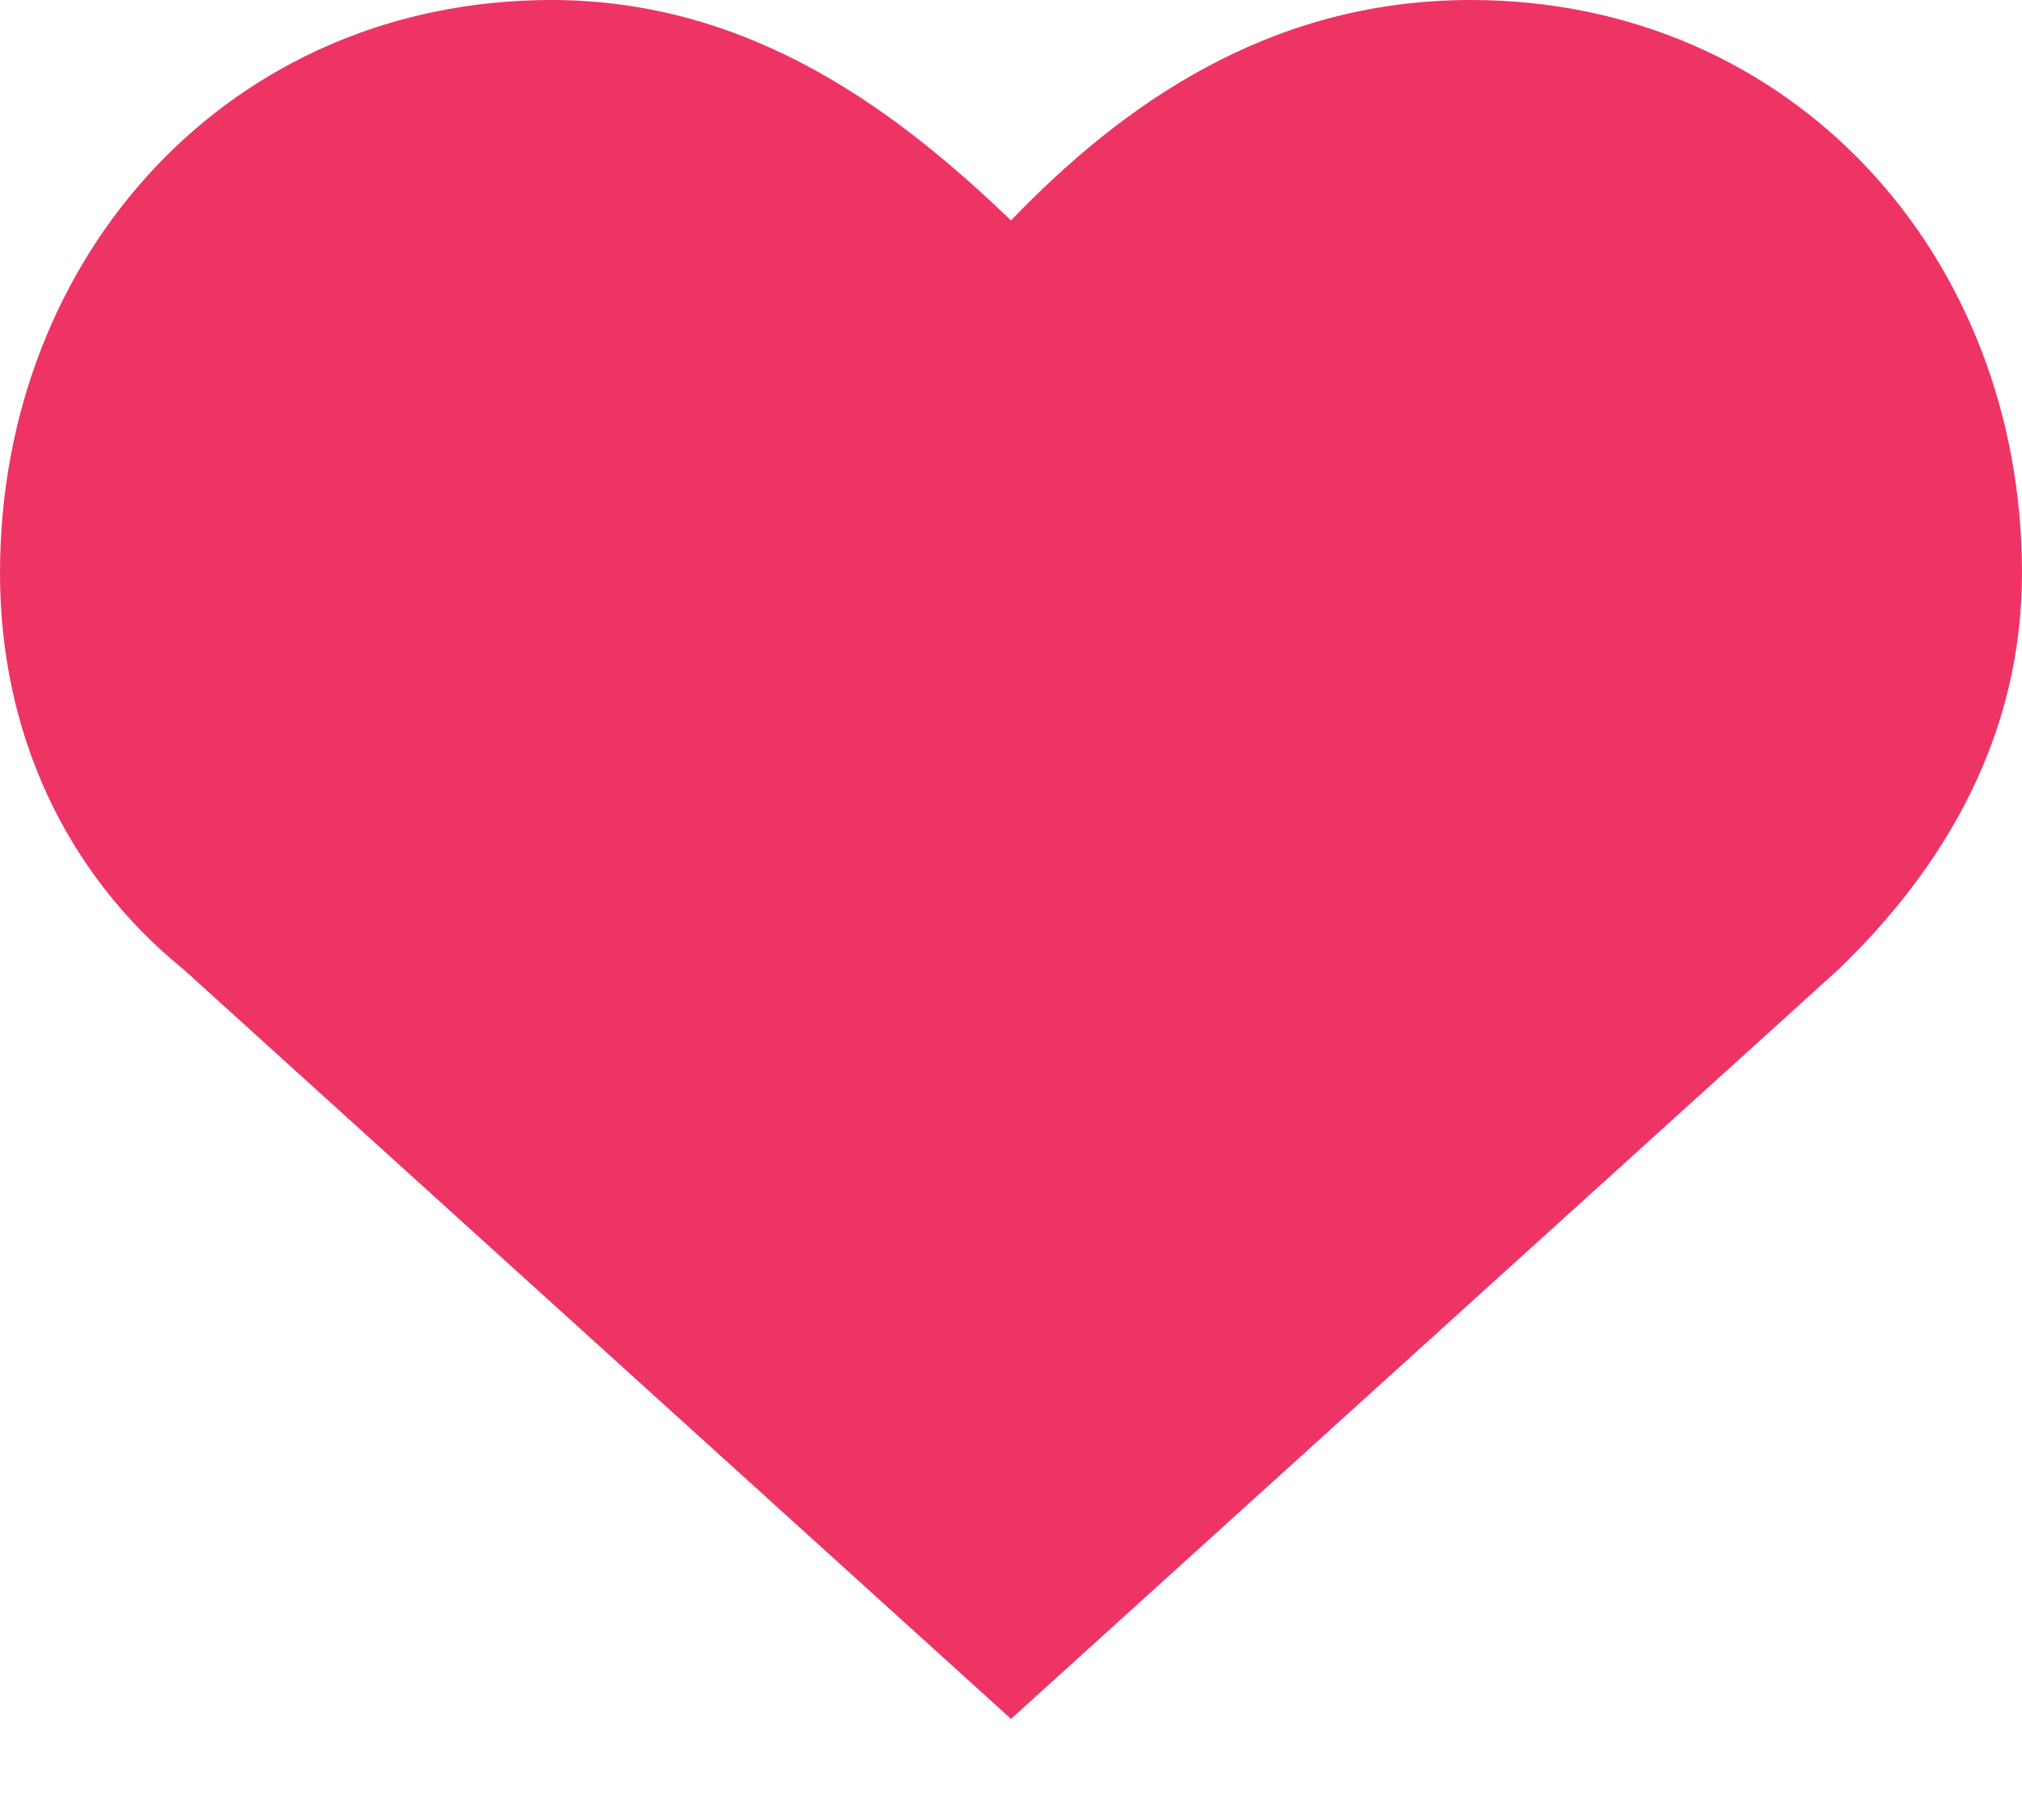
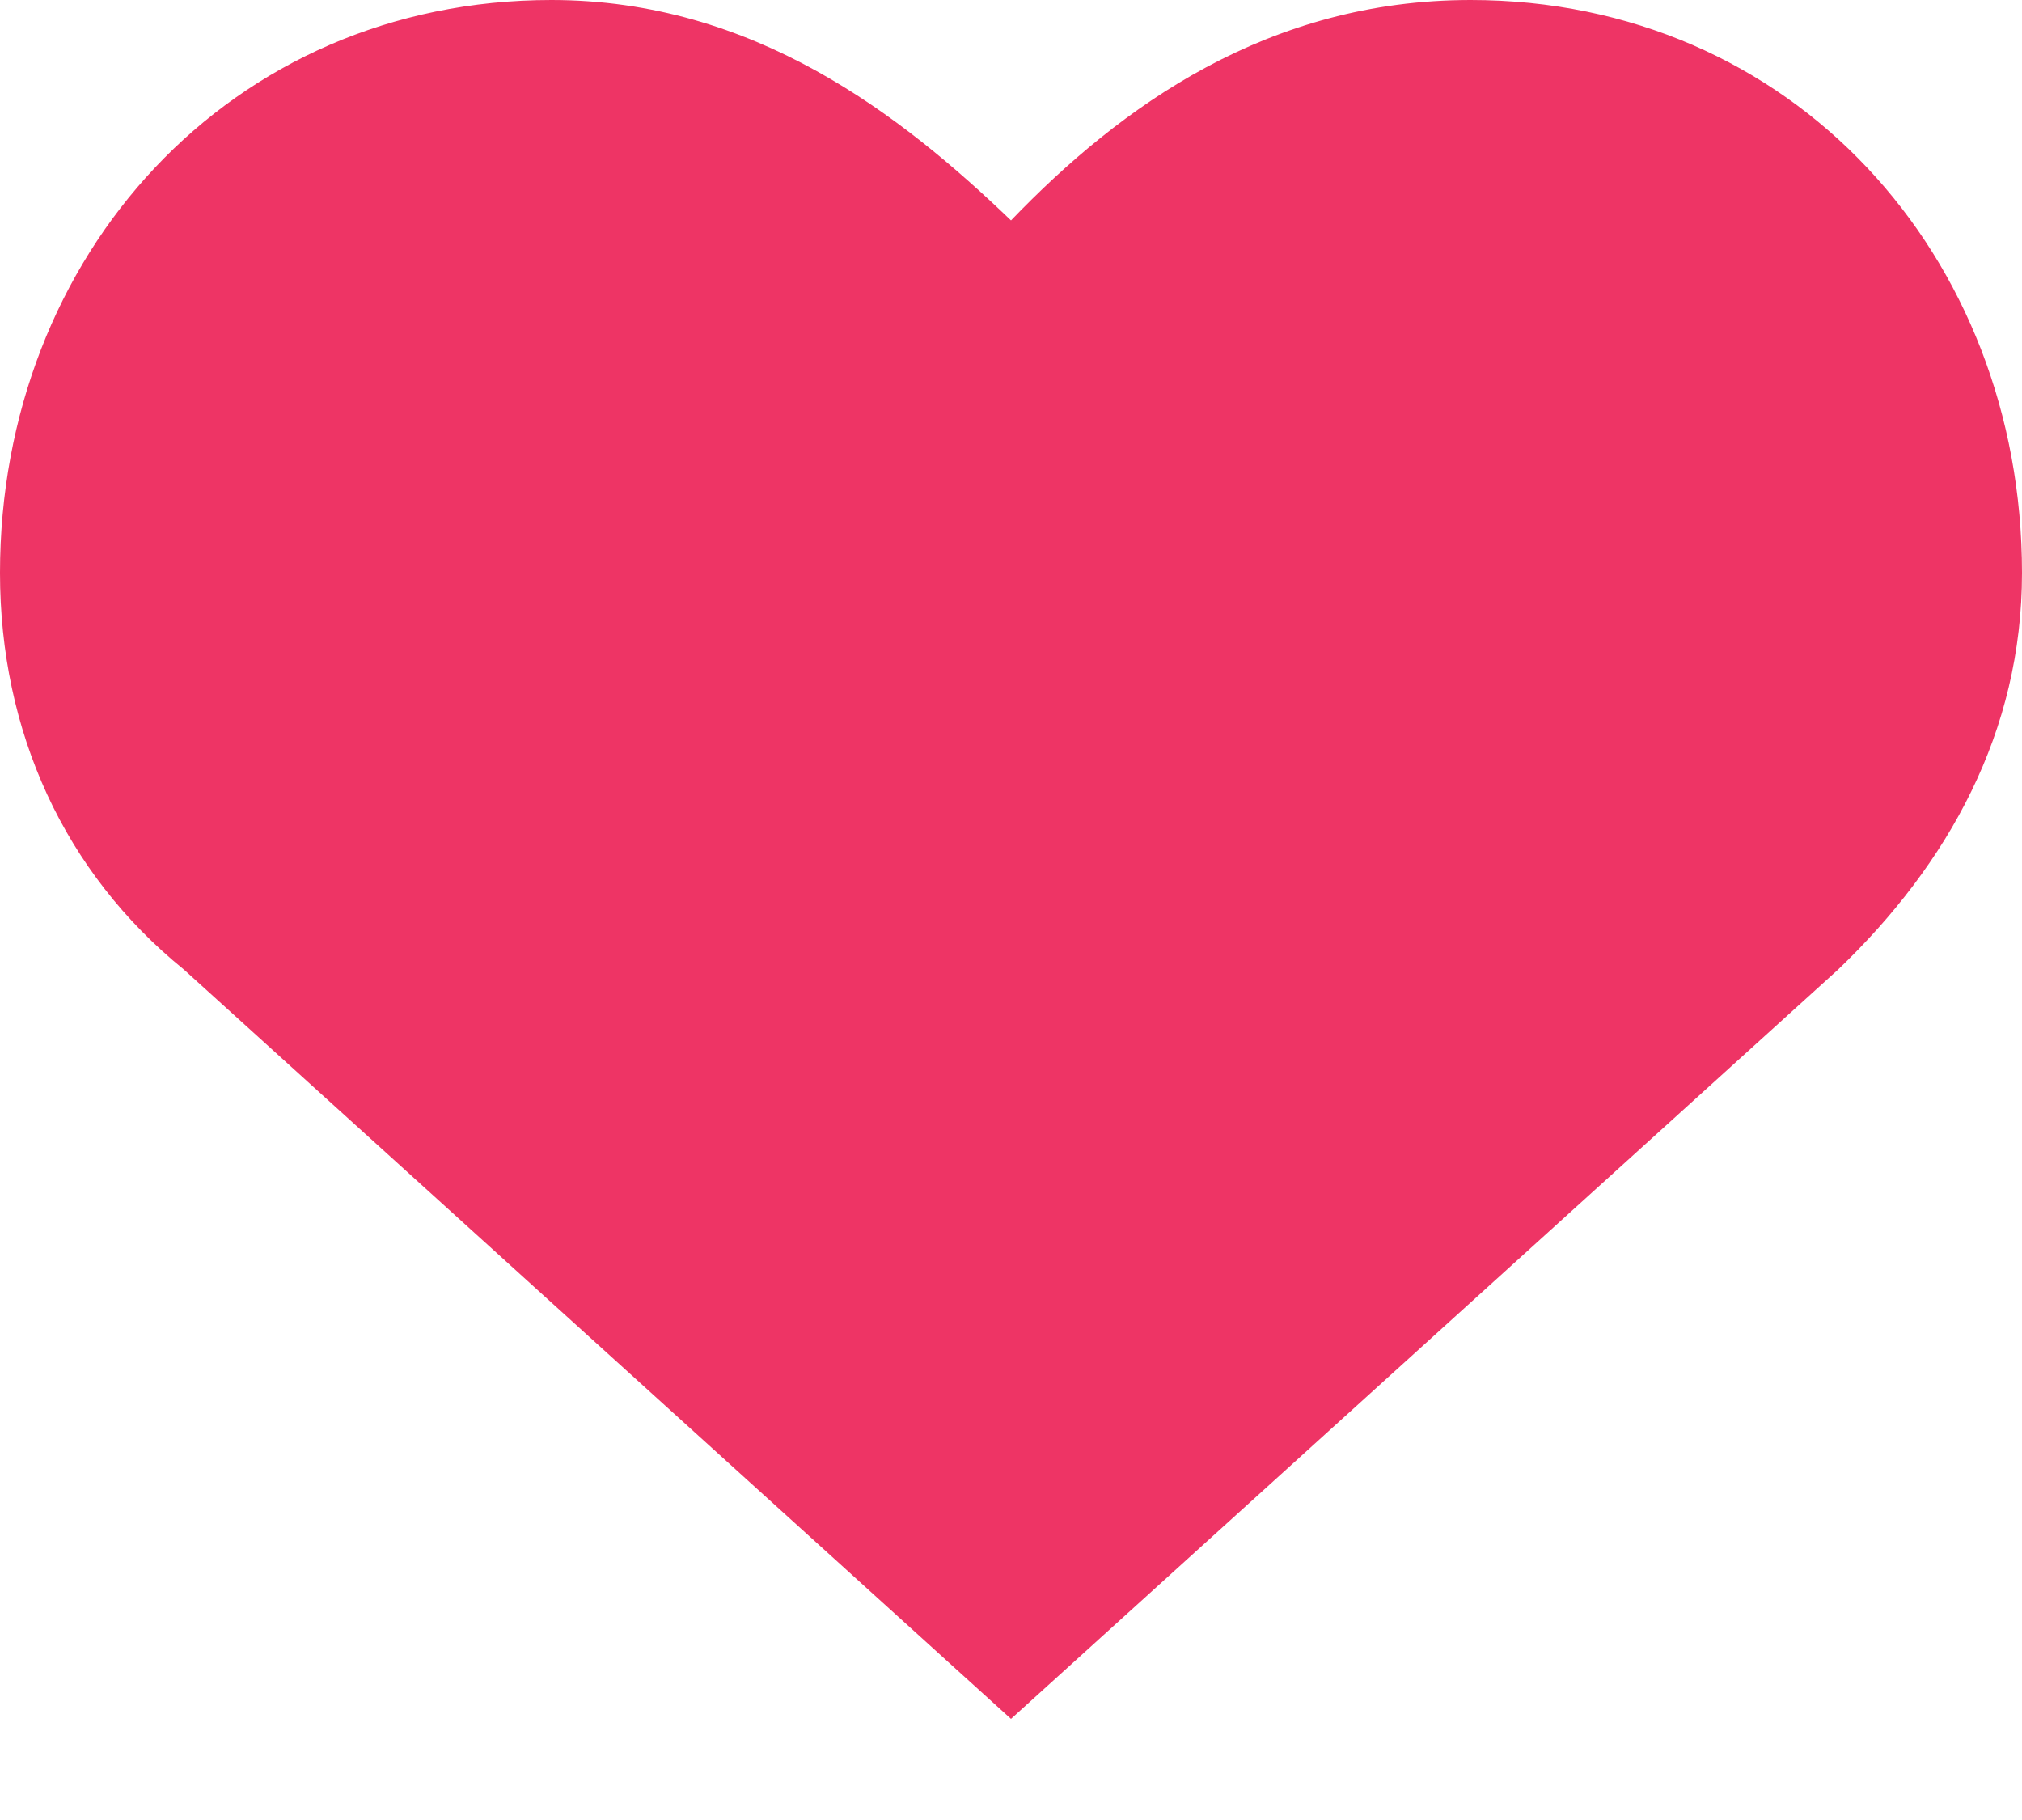
- <svg xmlns="http://www.w3.org/2000/svg" width="10" height="9" viewBox="0 0 10 9" fill="none">
-   <path d="M7.273 0C6.273 0 5.545 0.523 5 1.09C4.455 0.567 3.727 0 2.727 0C1.136 0 0 1.264 0 2.833C0 3.618 0.318 4.315 0.909 4.795L5 8.5L9.091 4.795C9.636 4.272 10 3.618 10 2.833C10 1.264 8.864 0 7.273 0Z" fill="#EE3465" />
+ <svg xmlns="http://www.w3.org/2000/svg" width="10" height="9" fill="none">
+   <path d="M7.273 0C6.273 0 5.545.523 5 1.09 4.455.567 3.727 0 2.727 0 1.137 0 0 1.264 0 2.833c0 .785.318 1.482.91 1.962L5 8.5l4.09-3.705c.546-.523.91-1.177.91-1.962C10 1.264 8.864 0 7.273 0Z" fill="#EE3465" />
</svg>
